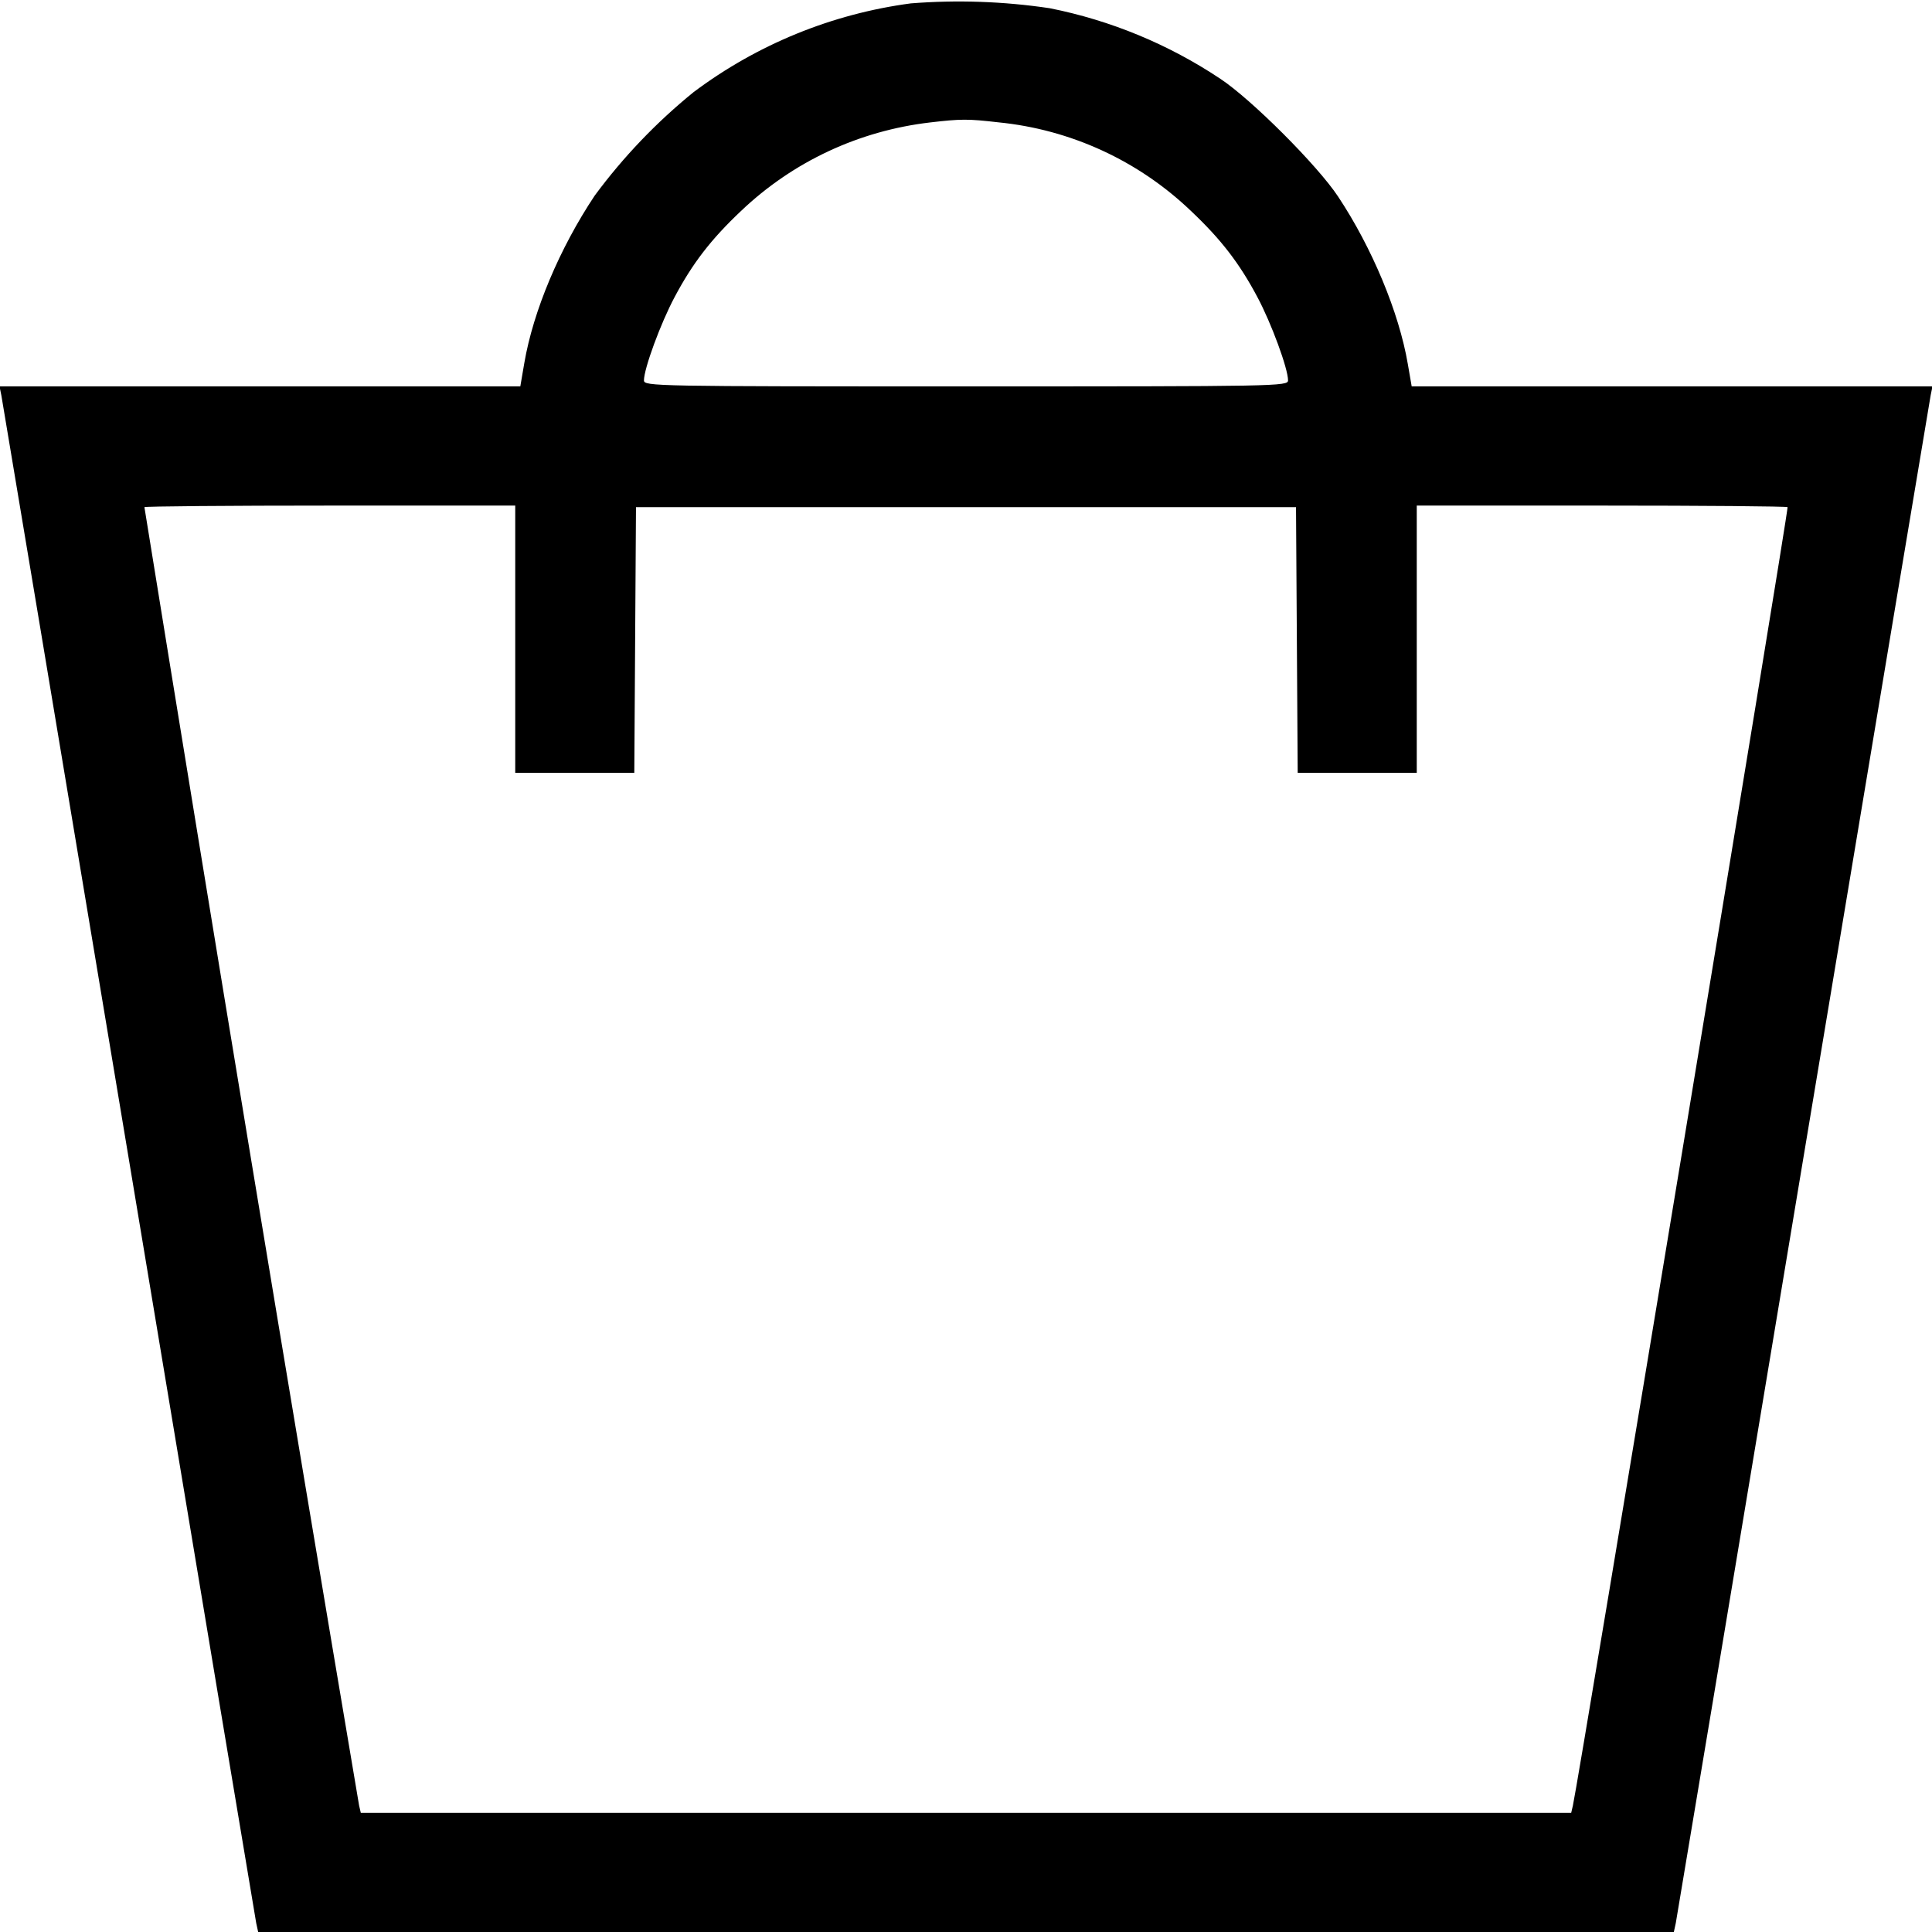
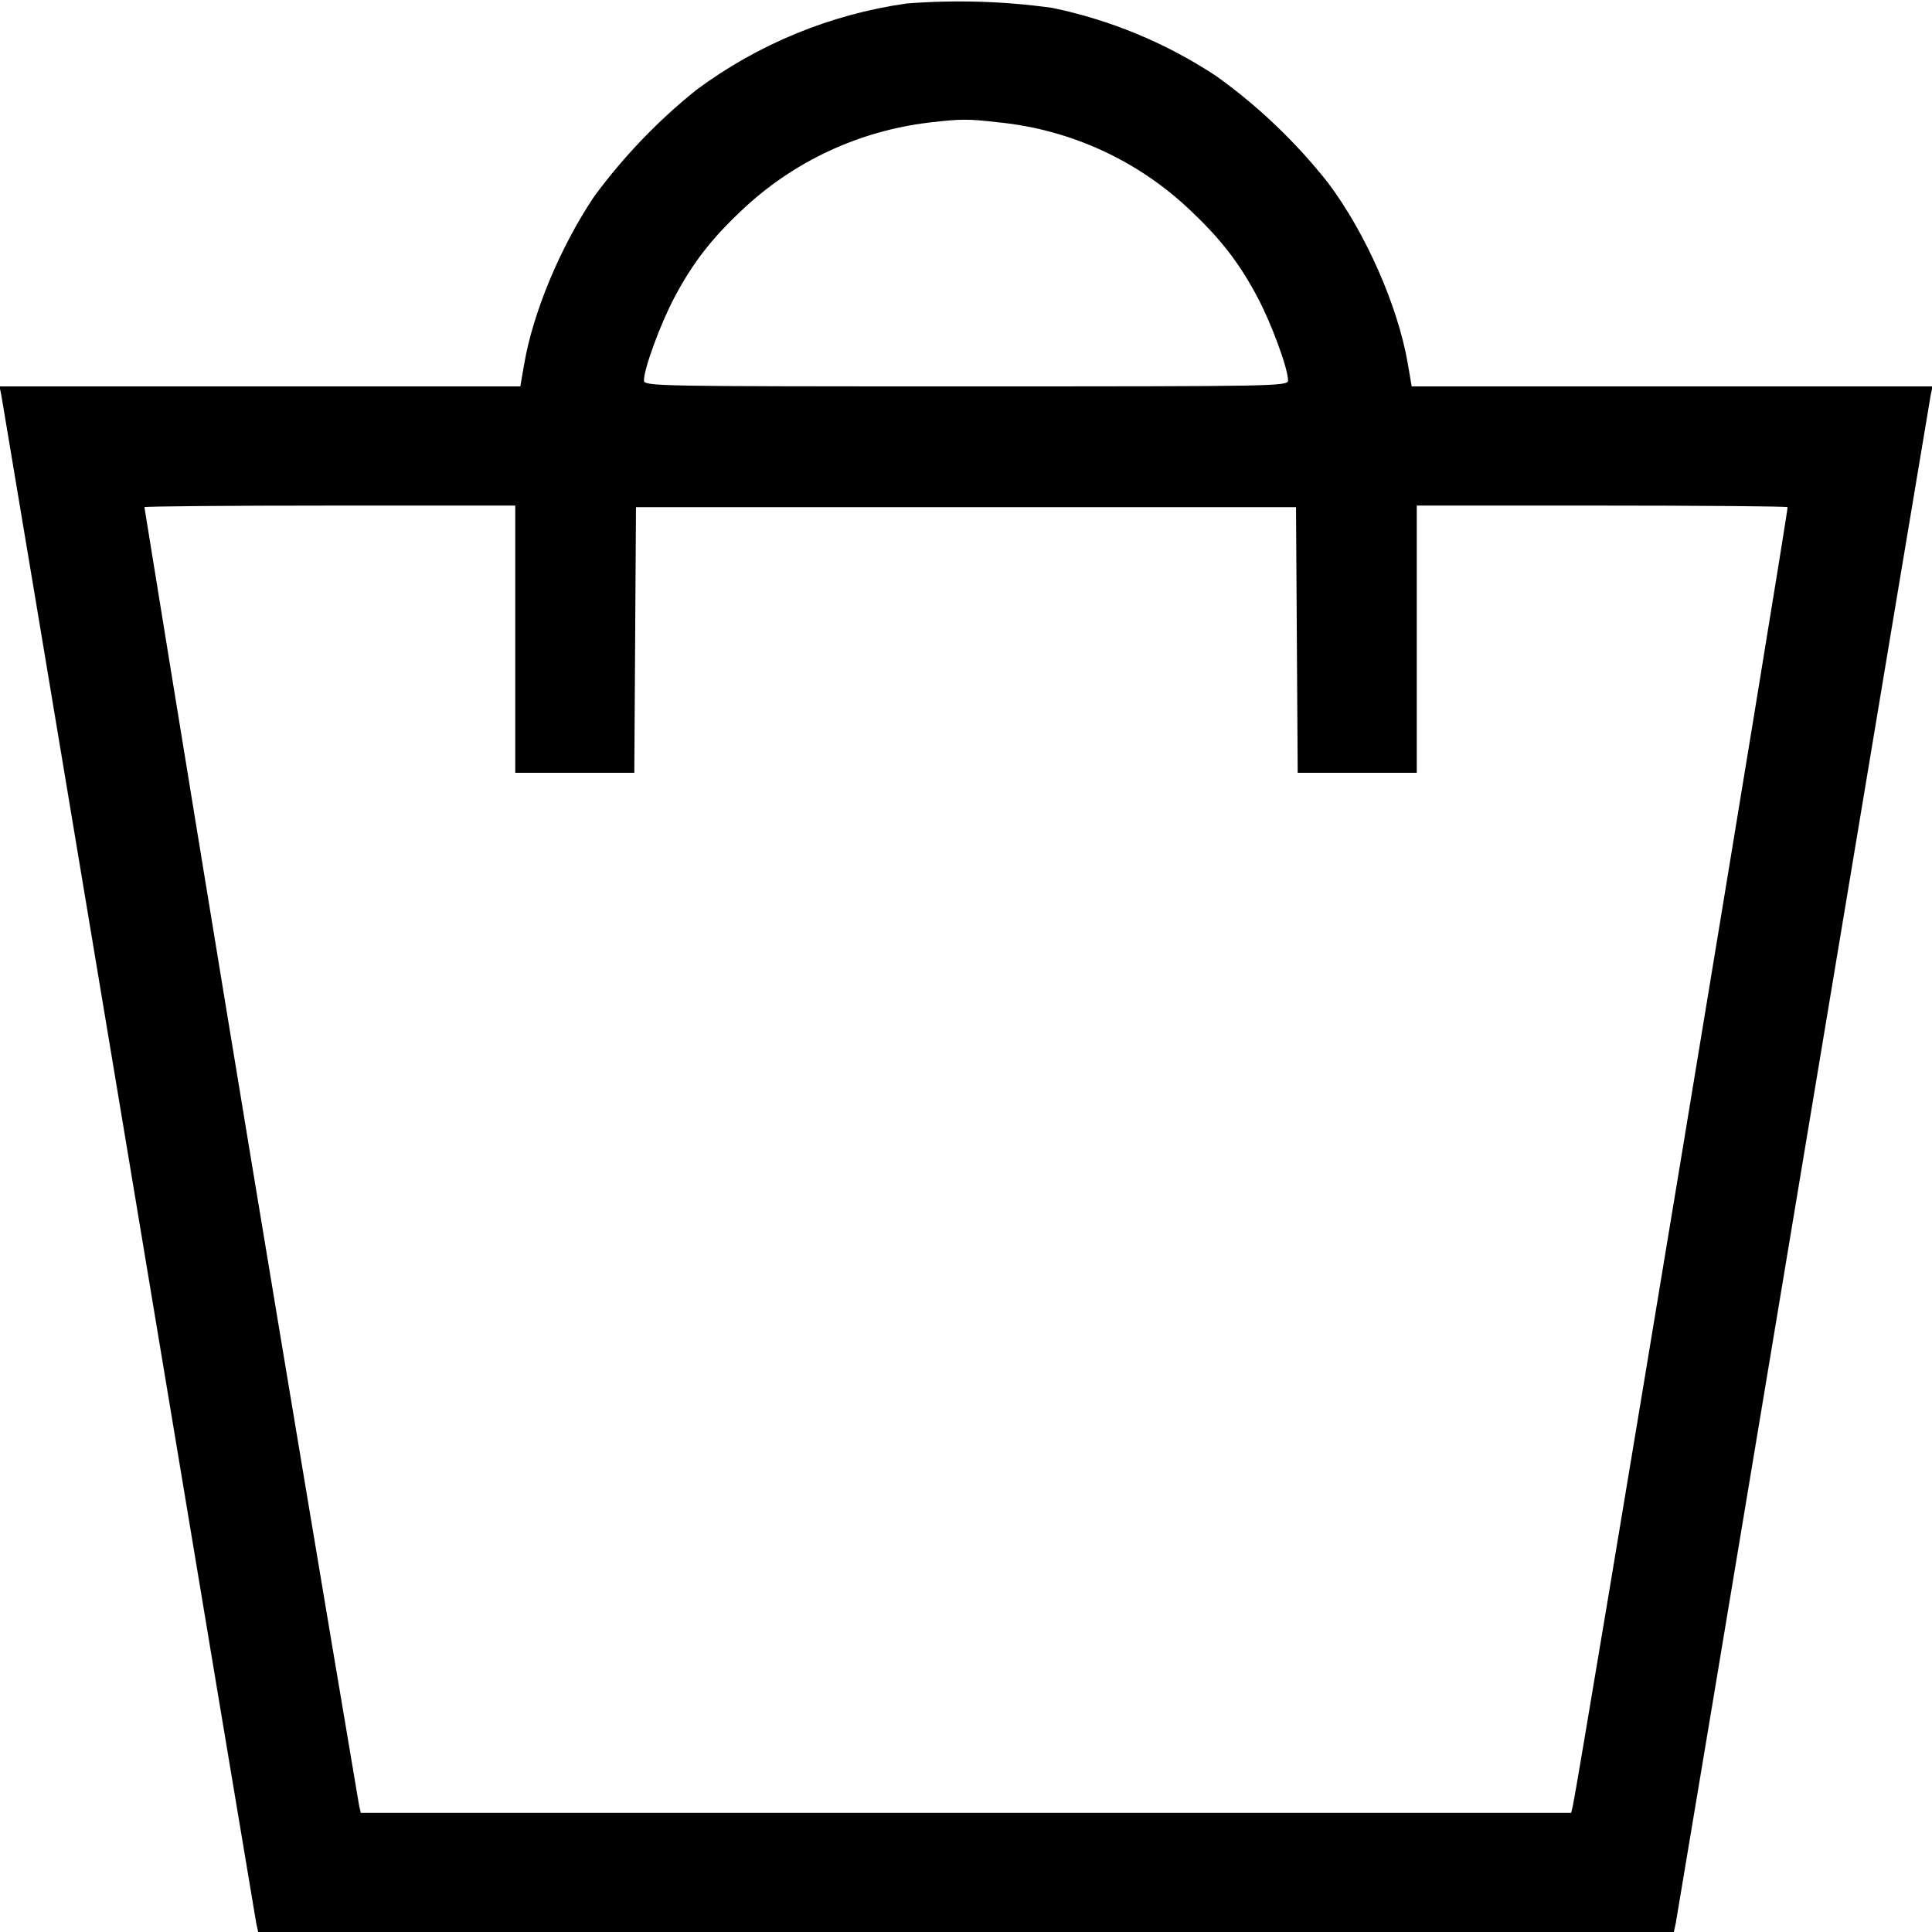
<svg xmlns="http://www.w3.org/2000/svg" width="16" height="16" fill="none">
-   <path d="M7.543.028a3.84 3.84 0 0 0-1.799.735 4.696 4.696 0 0 0-.819.857c-.291.437-.509.955-.583 1.387l-.033.193H-.004l.015.073c.008.041.483 2.888 1.056 6.327.572 3.439 1.047 6.286 1.055 6.327l.016.073h11.724l.016-.073c.008-.041.483-2.888 1.055-6.327.573-3.439 1.048-6.286 1.056-6.327l.015-.073H11.691l-.032-.185c-.073-.428-.296-.963-.578-1.388-.171-.258-.717-.804-.974-.974A3.93 3.93 0 0 0 8.693.068a5.095 5.095 0 0 0-1.15-.04m.724.985a2.688 2.688 0 0 1 1.596.734c.249.235.402.434.55.713.116.217.254.593.254.69 0 .049-.079.05-2.667.05-2.588 0-2.667-.001-2.667-.05 0-.097.138-.473.254-.69.148-.279.301-.478.55-.713.43-.409.976-.664 1.566-.733.257-.03.312-.03.564-.001m-4 4.28V6.4h.986l.007-1.1.007-1.1h5.466l.007 1.1.007 1.1h.986V4.187h1.529c.841 0 1.535.006 1.542.013.011.011-1.733 10.559-1.778 10.753l-.014.06H2.988l-.014-.06A1558.87 1558.87 0 0 1 1.196 4.2c.007-.007.701-.013 1.542-.013h1.529v1.106" fill-rule="evenodd" fill="#000" />
+   <path d="M7.507.029a3.825 3.825 0 0 0-1.742.717 4.714 4.714 0 0 0-.845.882c-.28.418-.505.957-.579 1.387l-.032.185H-.004l.015.073c.008.041.483 2.888 1.056 6.327.572 3.439 1.047 6.286 1.055 6.327l.016.073h11.724l.016-.073c.008-.041.483-2.888 1.055-6.327.573-3.439 1.048-6.286 1.056-6.327l.015-.073H11.691l-.033-.193c-.082-.474-.348-1.078-.659-1.492a4.567 4.567 0 0 0-.925-.884A3.904 3.904 0 0 0 8.713.065 5.604 5.604 0 0 0 7.507.029m.76.984a2.688 2.688 0 0 1 1.596.734c.249.235.402.434.55.713.116.217.254.593.254.69 0 .049-.079.05-2.667.05-2.588 0-2.667-.001-2.667-.05 0-.097.138-.473.254-.69.148-.279.301-.478.55-.713.43-.409.976-.664 1.566-.733.257-.03.312-.03.564-.001m-4 4.28V6.4h.986l.007-1.1.007-1.1h5.466l.007 1.1.007 1.1h.986V4.187h1.529c.841 0 1.535.006 1.542.013.011.011-1.733 10.559-1.778 10.753l-.014.06H2.988l-.014-.06A1558.87 1558.87 0 0 1 1.196 4.2c.007-.007.701-.013 1.542-.013h1.529v1.106" fill-rule="evenodd" fill="#000" />
</svg>
